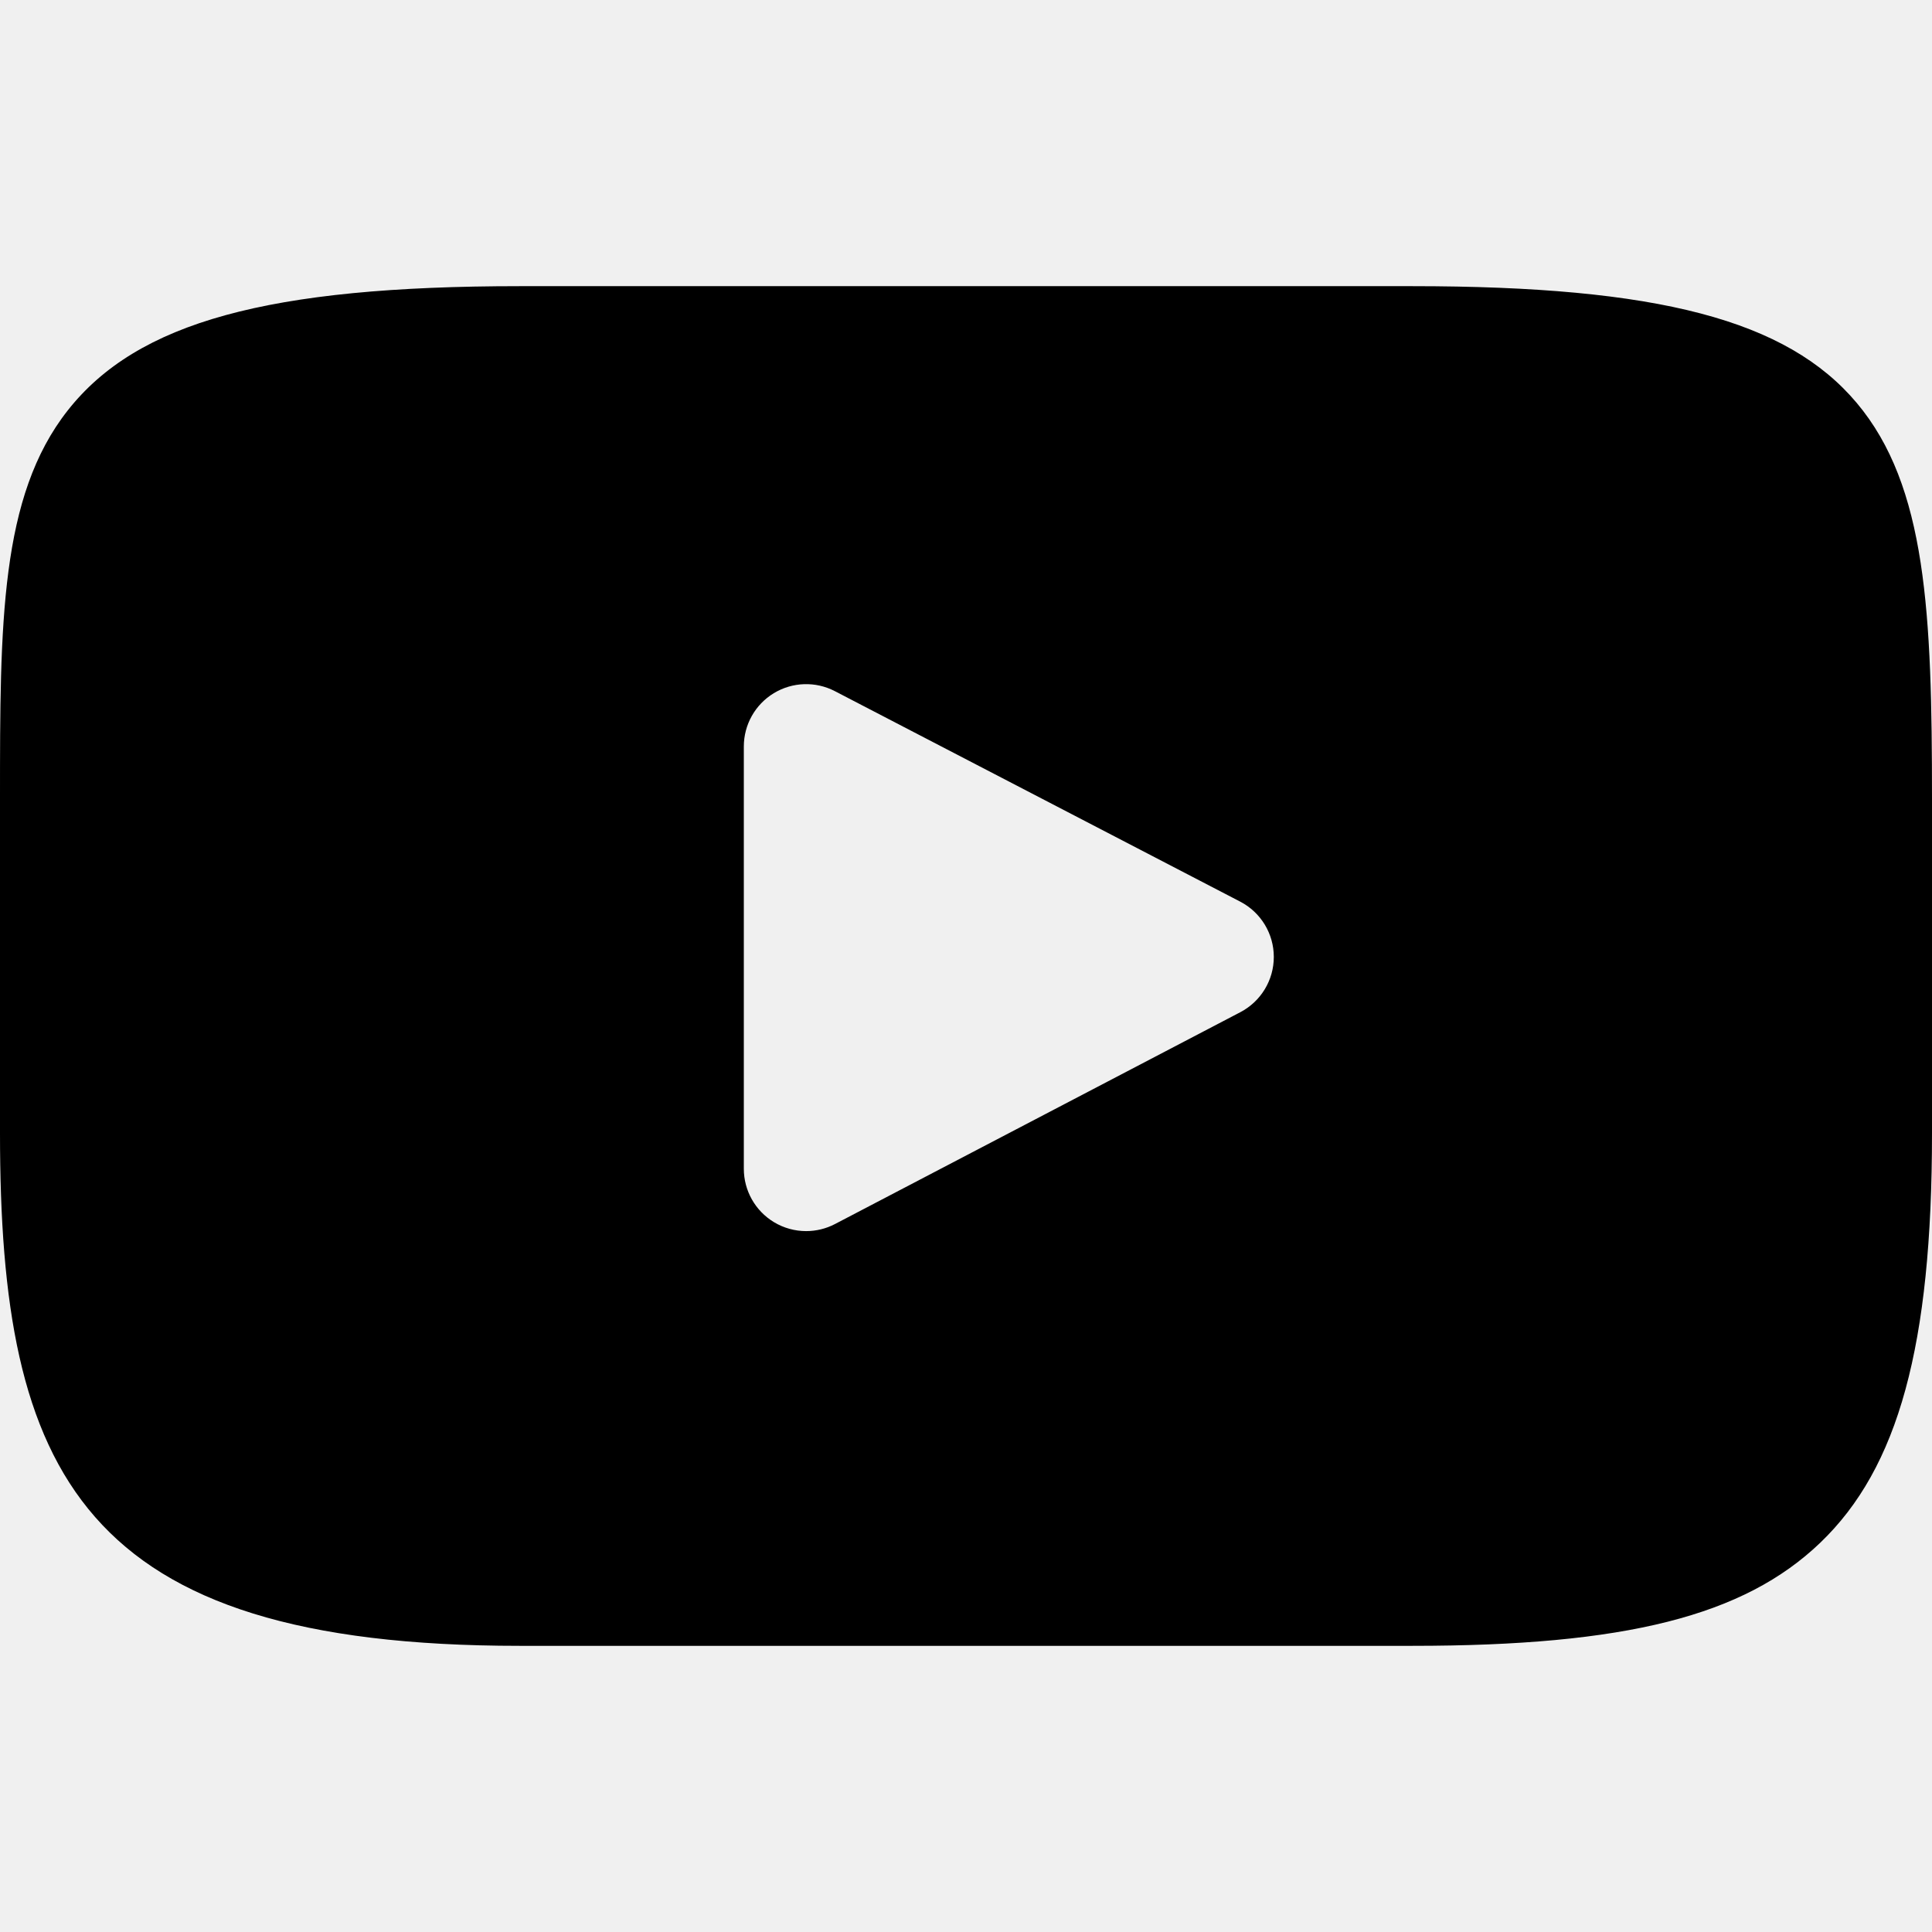
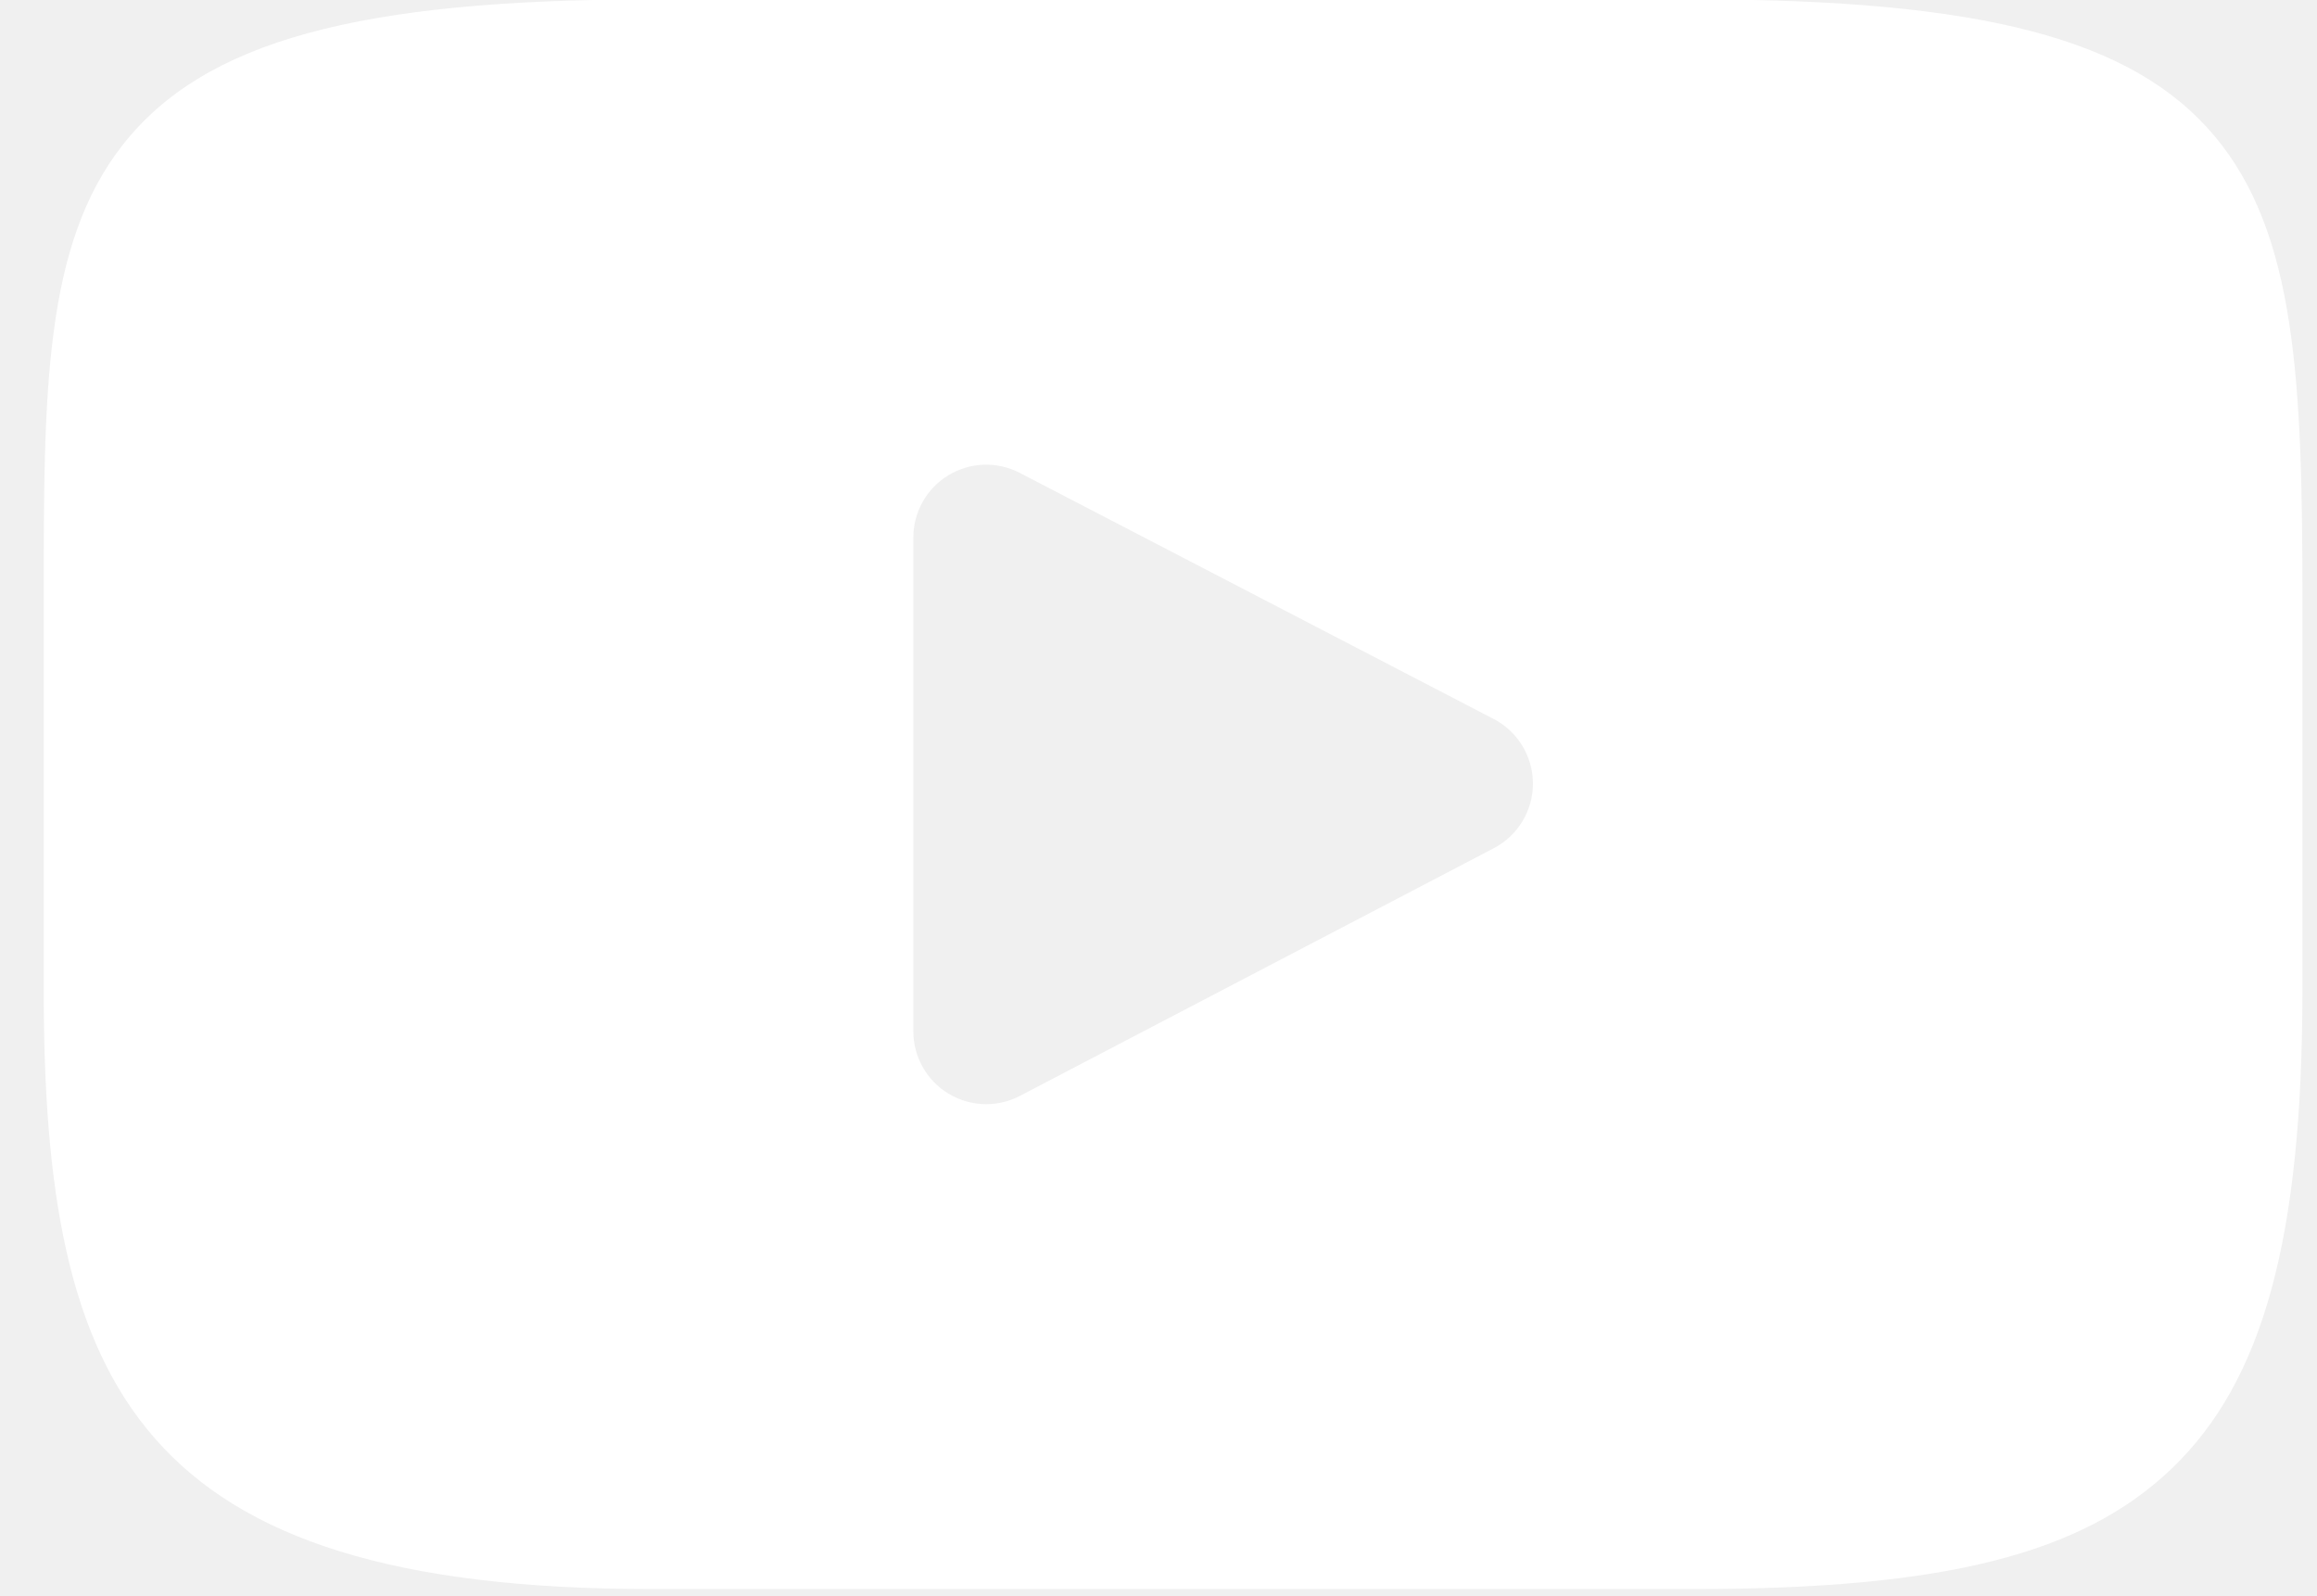
- <svg xmlns="http://www.w3.org/2000/svg" version="1.1" id="Layer_1" x="0px" y="0px" viewBox="0 0 310 310" style="enable-background:new 0 0 310 310;" xml:space="preserve">
-   <g id="XMLID_822_">
-     <path id="XMLID_823_" d="M297.917,64.645c-11.19-13.302-31.85-18.728-71.306-18.728H83.386c-40.359,0-61.369,5.776-72.517,19.938   C0,79.663,0,100.008,0,128.166v53.669c0,54.551,12.896,82.248,83.386,82.248h143.226c34.216,0,53.176-4.788,65.442-16.527   C304.633,235.518,310,215.863,310,181.835v-53.669C310,98.471,309.159,78.006,297.917,64.645z M199.021,162.41l-65.038,33.991   c-1.454,0.76-3.044,1.137-4.632,1.137c-1.798,0-3.592-0.484-5.181-1.446c-2.992-1.813-4.819-5.056-4.819-8.554v-67.764   c0-3.492,1.822-6.732,4.808-8.546c2.987-1.814,6.702-1.938,9.801-0.328l65.038,33.772c3.309,1.718,5.387,5.134,5.392,8.861   C204.394,157.263,202.325,160.684,199.021,162.41z" />
+ <svg xmlns="http://www.w3.org/2000/svg" width="318px" height="219px" viewBox="0 0 318 219" version="1.1">
+   <defs />
+   <g id="Page-1" stroke="none" stroke-width="1" fill="none" fill-rule="evenodd">
+     <g id="Artboard" fill-rule="nonzero" fill="#FFFFFF">
+       <g id="yt_icon_black" transform="translate(6, -1)">
+         <g id="Layer_1">
+           <g id="XMLID_822_">
+             <path d="M297.917,19.645 C286.727,6.343 266.067,0.917 226.611,0.917 L83.386,0.917 C43.027,0.917 22.017,6.693 10.869,20.855 C0,34.663 0,55.008 0,83.166 L0,136.835 C0,191.386 12.896,219.083 83.386,219.083 L226.612,219.083 C260.828,219.083 279.788,214.295 292.054,202.556 C304.633,190.518 310,170.863 310,136.835 L310,83.166 C310,53.471 309.159,33.006 297.917,19.645 Z M199.021,117.41 L133.983,151.401 C132.529,152.161 130.939,152.538 129.351,152.538 C127.553,152.538 125.759,152.054 124.17,151.092 C121.178,149.279 119.351,146.036 119.351,142.538 L119.351,74.774 C119.351,71.282 121.173,68.042 124.159,66.228 C127.146,64.414 130.861,64.29 133.96,65.9 L198.998,99.672 C202.307,101.39 204.385,104.806 204.39,108.533 C204.394,112.263 202.325,115.684 199.021,117.41 Z" id="XMLID_823_" />
+           </g>
+         </g>
+       </g>
+     </g>
  </g>
-   <g>
- </g>
-   <g>
- </g>
-   <g>
- </g>
-   <g>
- </g>
-   <g>
- </g>
-   <g>
- </g>
-   <g>
- </g>
-   <g>
- </g>
-   <g>
- </g>
-   <g>
- </g>
-   <g>
- </g>
-   <g>
- </g>
-   <g>
- </g>
-   <g>
- </g>
-   <g>
- </g>
</svg>
